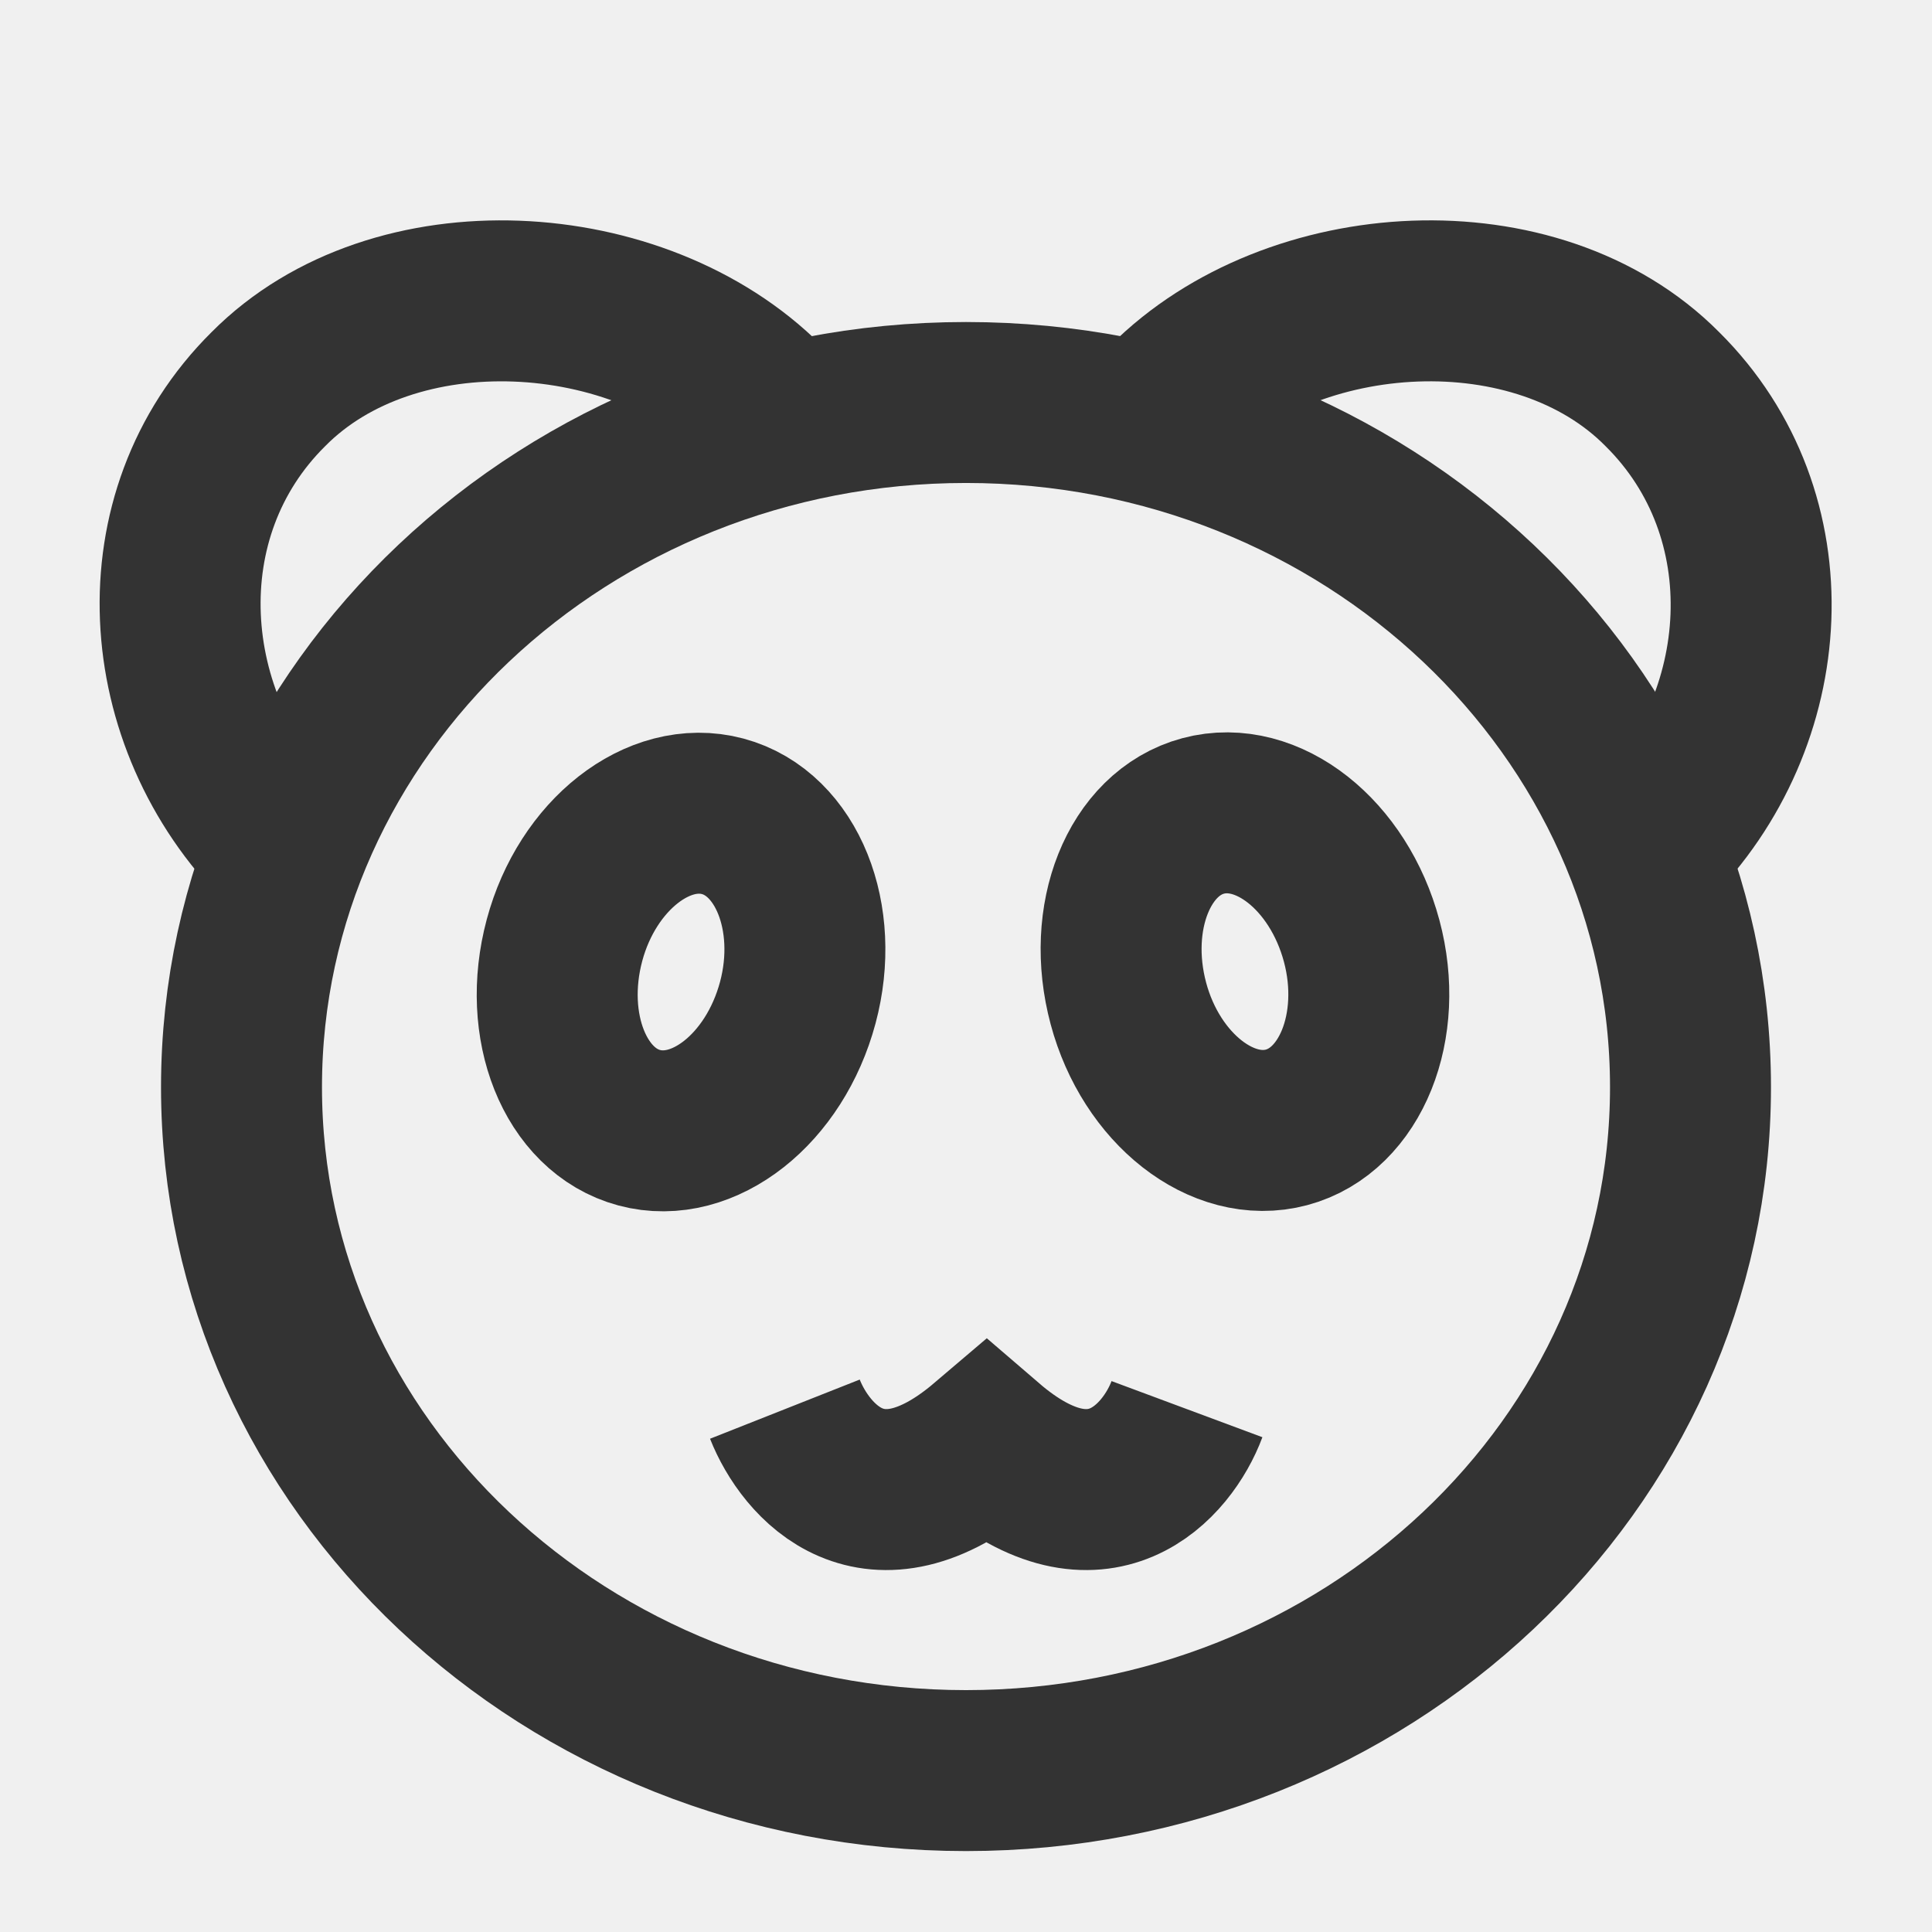
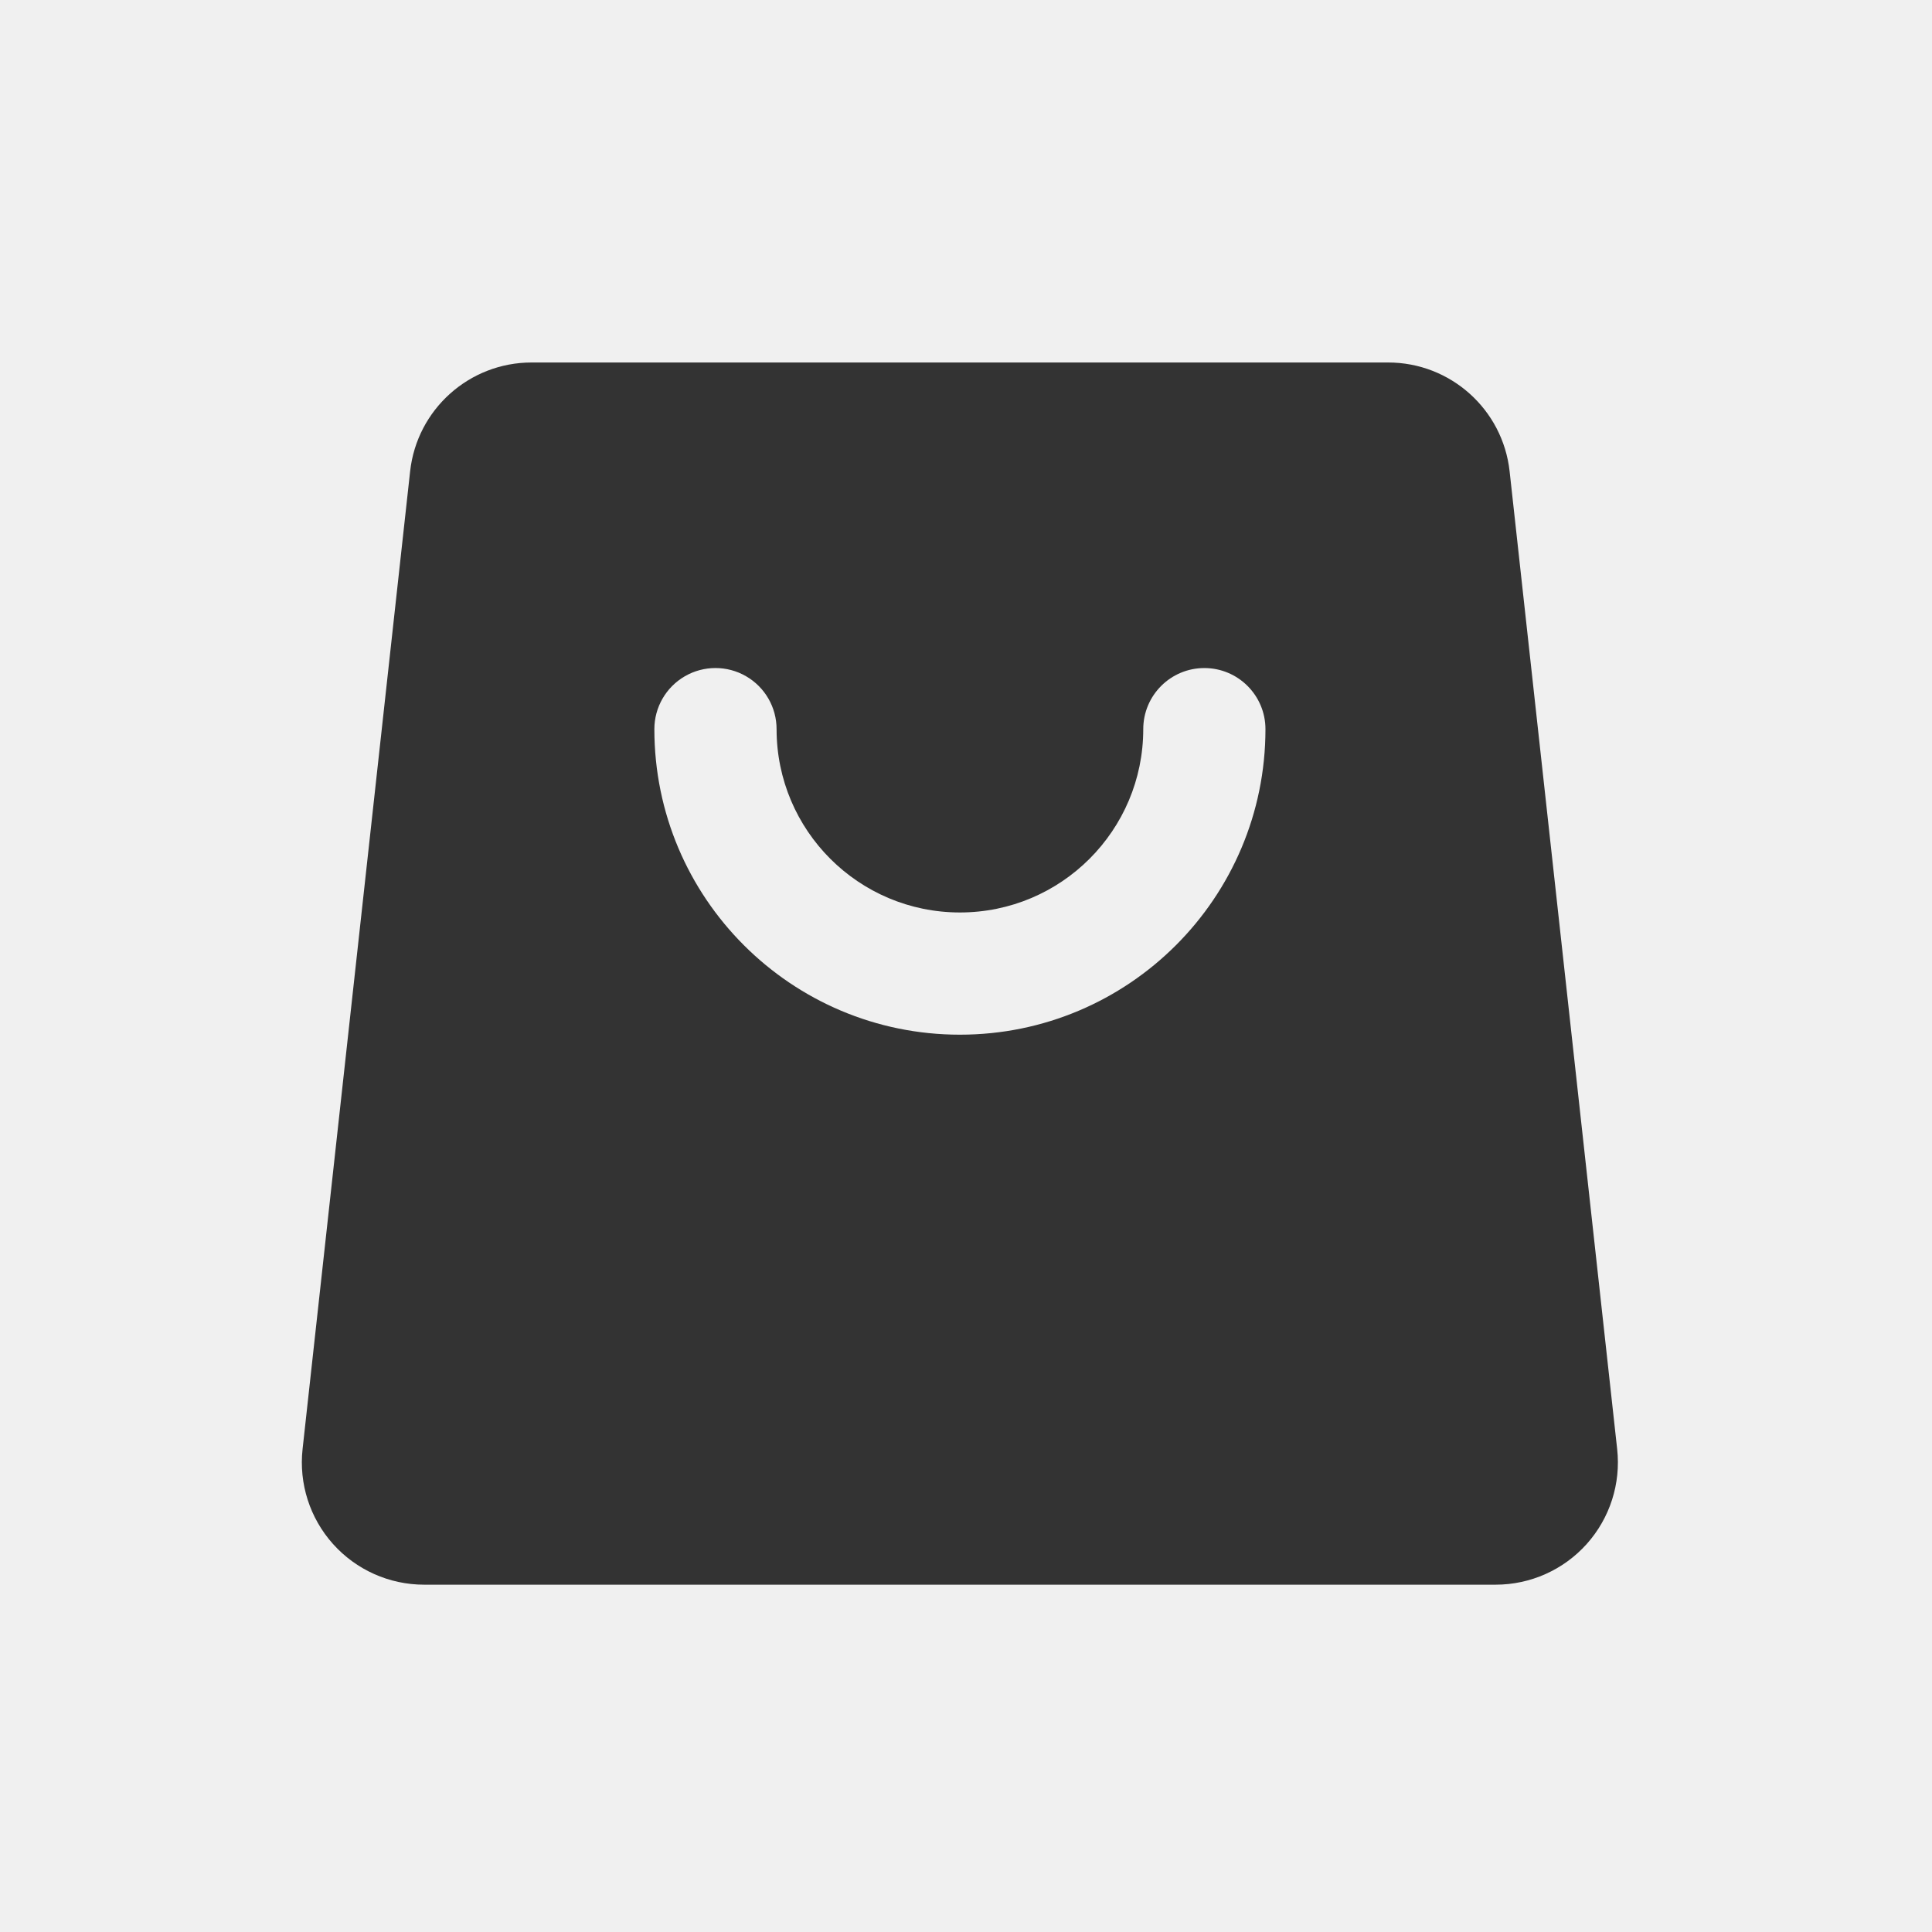
- <svg xmlns="http://www.w3.org/2000/svg" xmlns:xlink="http://www.w3.org/1999/xlink" width="16" height="16" viewBox="0 0 16 16" fill="none">
-   <defs>
-     <rect id="path_0" x="0" y="0" width="16" height="16" />
-   </defs>
-   <g opacity="1" transform="translate(0 0)  rotate(0 8 8)">
-     <mask id="bg-mask-0" fill="white">
-       <use xlink:href="#path_0" />
-     </mask>
-     <g mask="url(#bg-mask-0)">
-       <path id="路径 1" style="stroke:#333333; stroke-width:1.333; stroke-opacity:1; stroke-dasharray:0 0" transform="translate(2 3.333333)  rotate(0 6 5.666667)" d="M6,0C2.69,0 0,2.54 0,5.67C0,8.8 2.69,11.33 6,11.33C9.31,11.33 12,8.8 12,5.67C12,2.54 9.31,0 6,0Z " />
-       <path id="路径 2" style="stroke:#333333; stroke-width:1.333; stroke-opacity:1; stroke-dasharray:0 0" transform="translate(4.64 6.715)  rotate(15 1 1.333333)" d="M1,0C0.45,0 0,0.6 0,1.33C0,2.07 0.45,2.67 1,2.67C1.55,2.67 2,2.07 2,1.33C2,0.6 1.55,0 1,0Z " />
-       <path id="路径 3" style="stroke:#333333; stroke-width:1.333; stroke-opacity:1; stroke-dasharray:0 0" transform="translate(9.31 6.715)  rotate(165 1 1.333334)" d="M1,0C0.45,0 0,0.6 0,1.33C0,2.07 0.45,2.67 1,2.67C1.55,2.67 2,2.07 2,1.33C2,0.6 1.55,0 1,0Z " />
-       <path id="路径 4" style="stroke:#333333; stroke-width:1.333; stroke-opacity:1; stroke-dasharray:0 0" transform="translate(9.6666 2.492505)  rotate(0 2.417617 2.253581)" d="M4,4.51C5.04,3.47 5.15,1.77 4.1,0.73C3.06,-0.32 1.04,-0.2 0,0.84 " />
-       <path id="路径 5" style="stroke:#333333; stroke-width:1.333; stroke-opacity:1; stroke-dasharray:0 0" transform="translate(1.492668 2.492614)  rotate(0 2.420333 2.25361)" d="M0.84,4.51C-0.2,3.47 -0.32,1.77 0.73,0.73C1.77,-0.32 3.8,-0.2 4.84,0.84 " />
-       <path id="路径 6" style="stroke:#333333; stroke-width:1.333; stroke-opacity:1; stroke-dasharray:0 0" transform="translate(6.5 11.67)  rotate(0 1.666667 0.3333303)" d="M0,0C0.17,0.43 0.73,1.09 1.67,0.29C2.6,1.09 3.17,0.43 3.33,0 " />
-     </g>
-   </g>
+ <svg xmlns="http://www.w3.org/2000/svg" class="mask_svg__icon" viewBox="0 0 1024 1024" width="16" height="16">
+   <path d="M281.758 192.128h453.974a64.779 64.779 0 0 1 64.394 57.685l57.003 518.23a64.779 64.779 0 0 1-16.139 50.314 64.779 64.779 0 0 1-48.245 21.558H224.766a64.779 64.779 0 0 1-48.256-21.558 64.779 64.779 0 0 1-16.138-50.314l57.002-518.23a64.779 64.779 0 0 1 64.395-57.685zm65.067 194.336a161.952 161.952 0 0 0 161.952 161.941 161.952 161.952 0 0 0 161.941-161.941 32.395 32.395 0 0 0-32.384-32.384 32.384 32.384 0 0 0-32.384 32.384 97.173 97.173 0 0 1-97.173 97.163 97.173 97.173 0 0 1-97.173-97.163 32.384 32.384 0 0 0-16.192-28.053 32.384 32.384 0 0 0-32.395 0 32.384 32.384 0 0 0-16.192 28.053zm0 0" fill="#333333" />
</svg>
